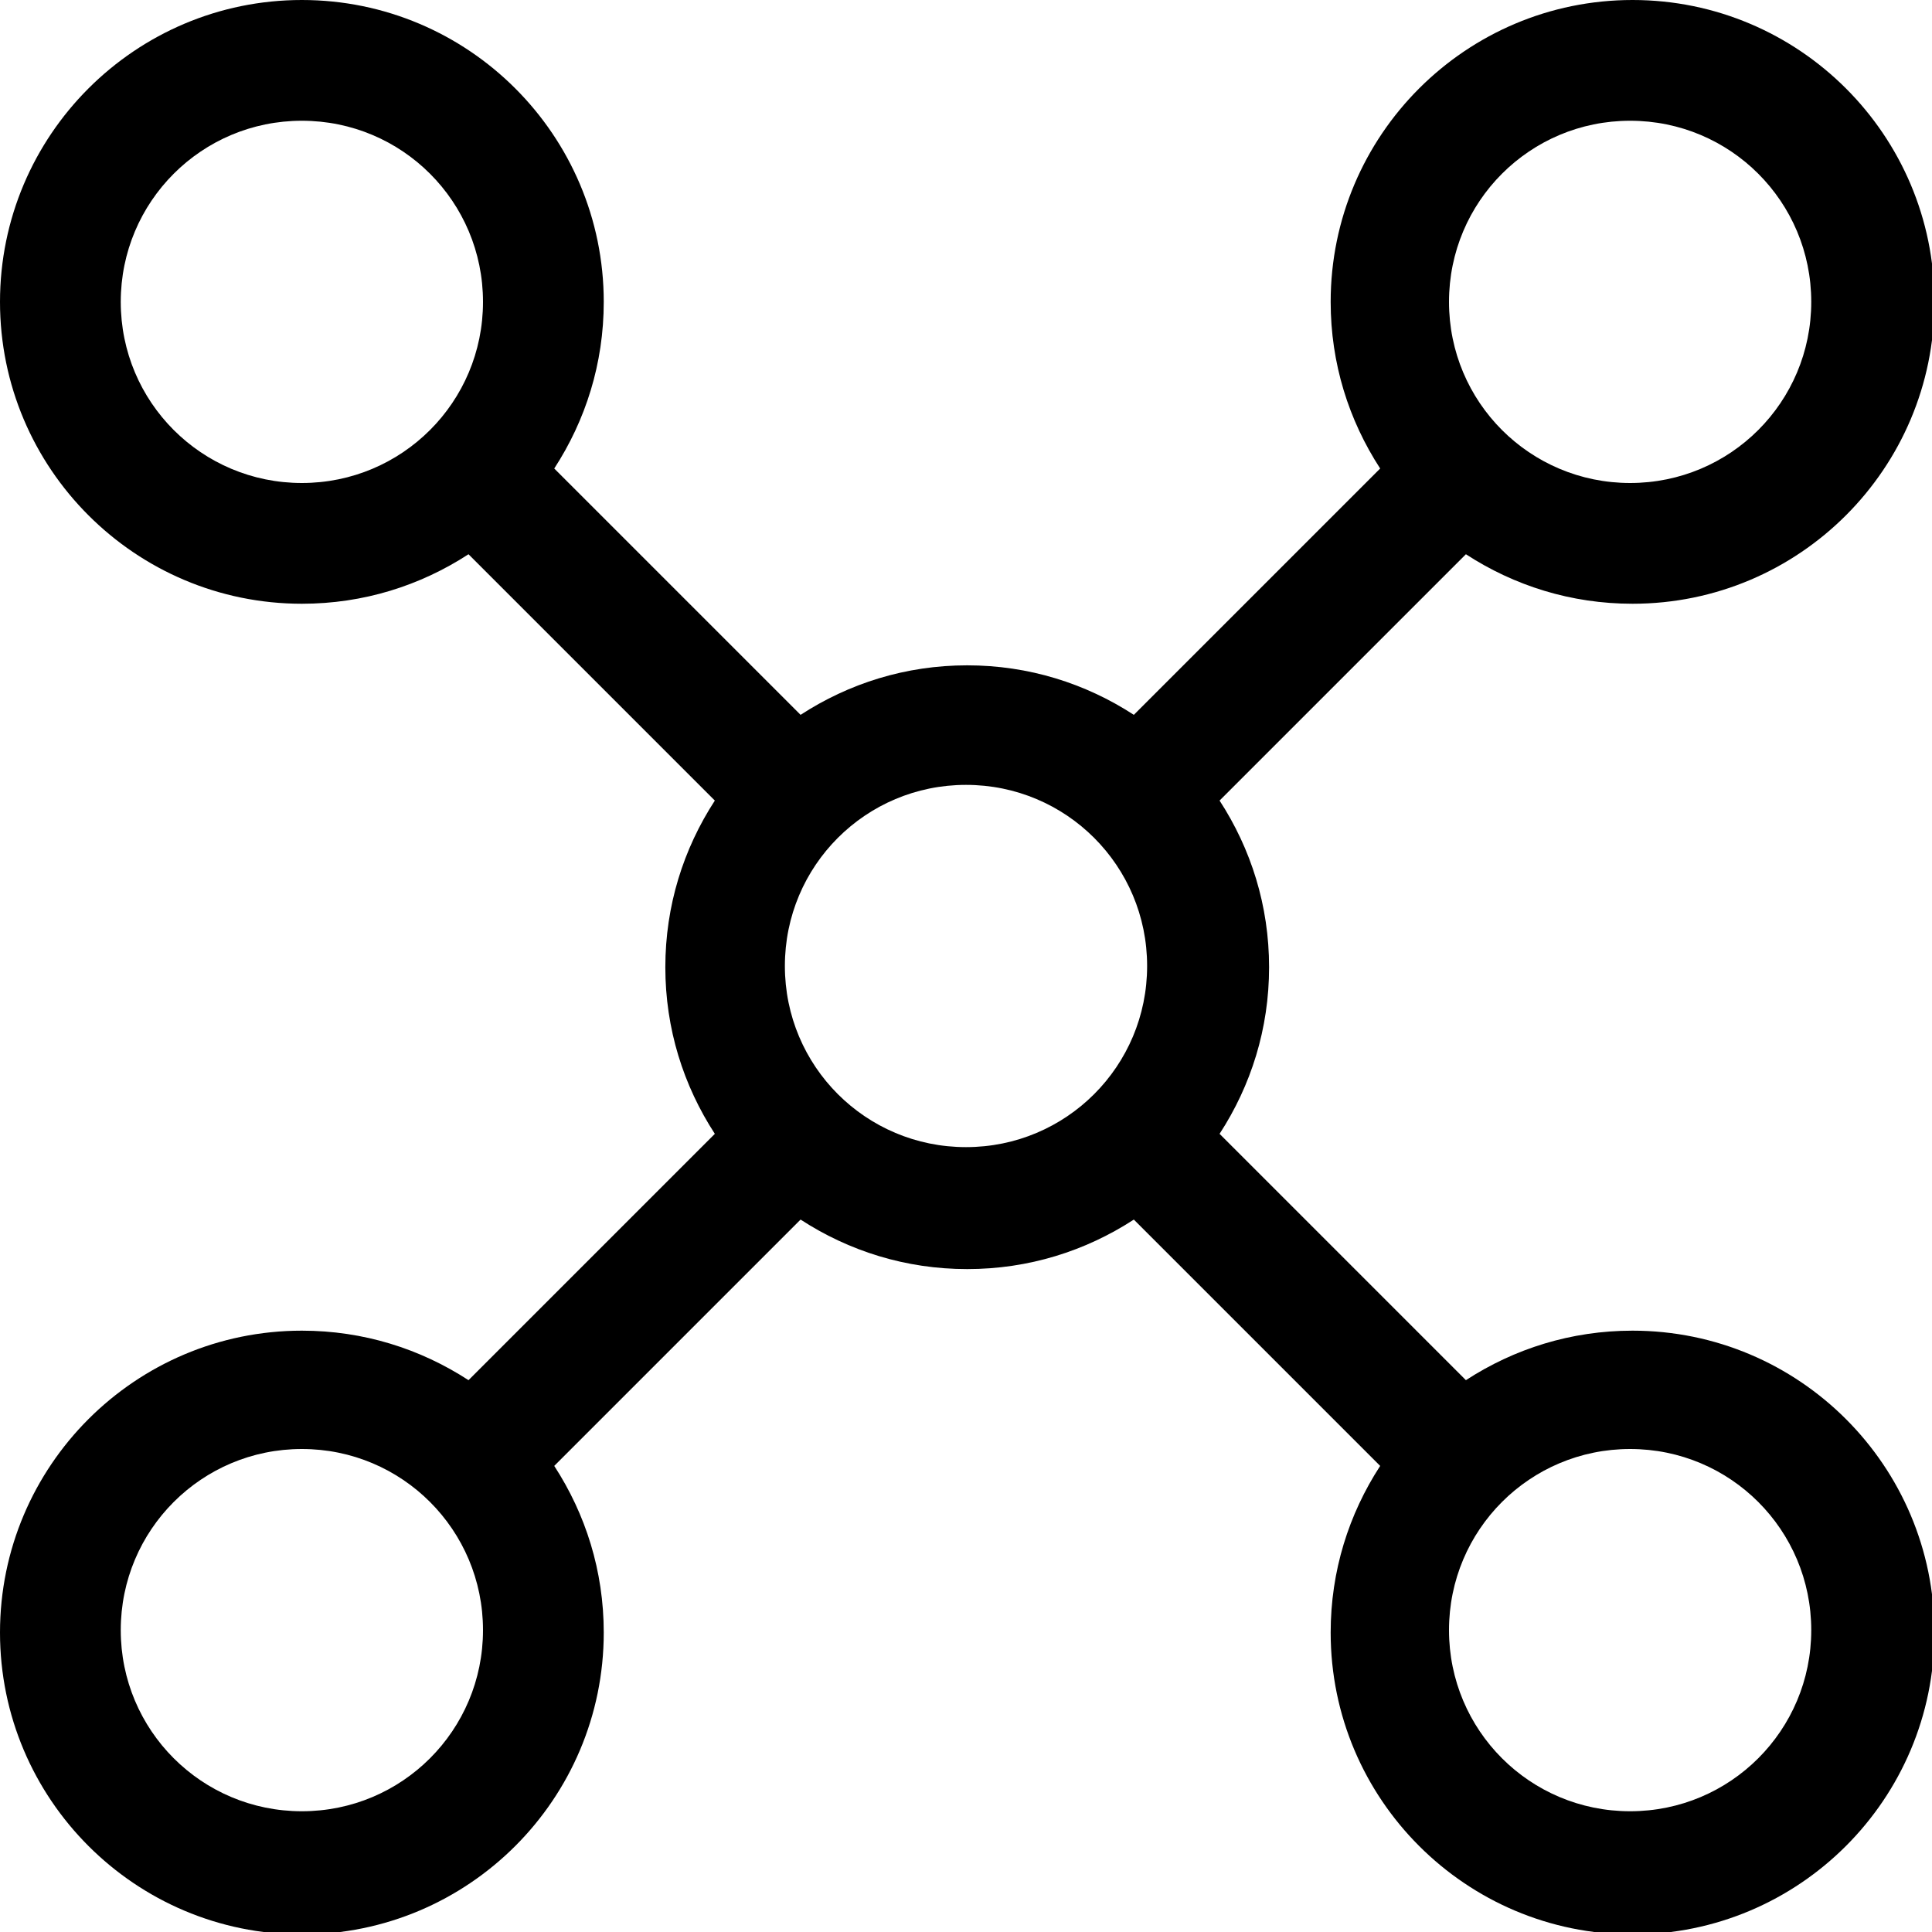
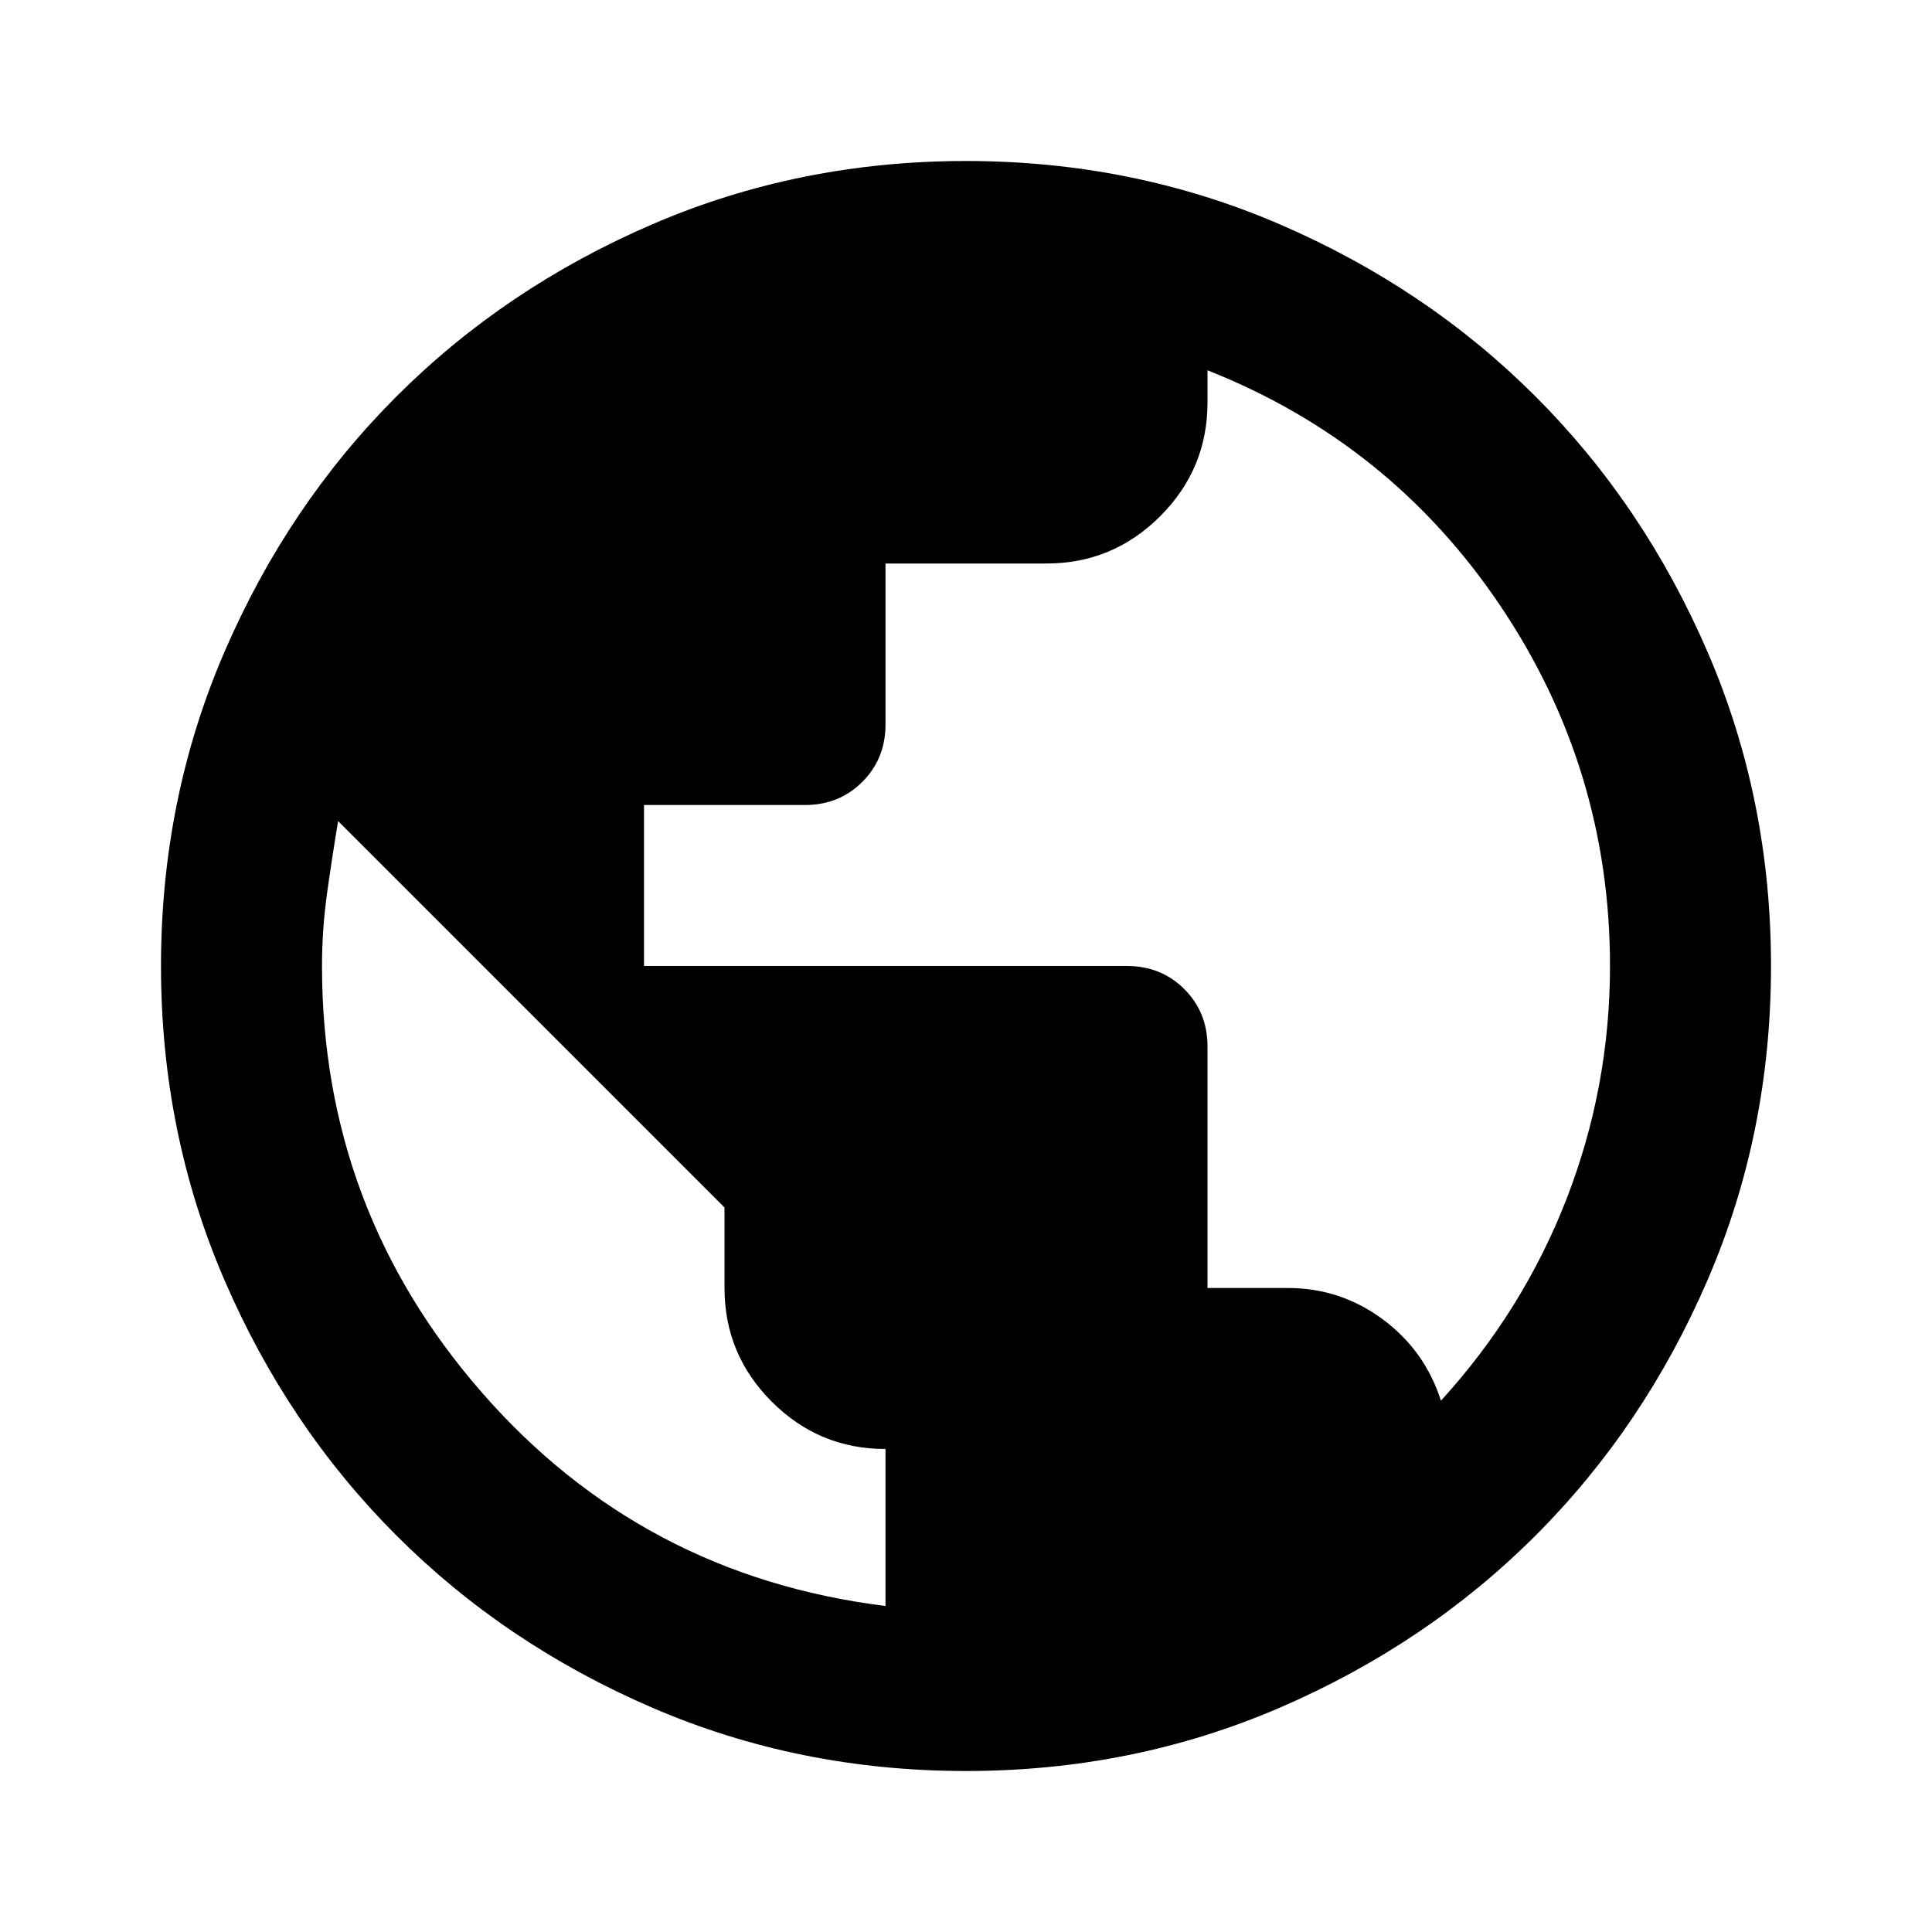
- <svg xmlns="http://www.w3.org/2000/svg" viewBox="0 0 16 16" fill="none">
-   <path fill="currentColor" d="m3.88,4.59c-.4.26-.87.41-1.38.41-1.38,0-2.5-1.12-2.5-2.5S1.12,0,2.5,0s2.5,1.12,2.5,2.5c0,.51-.15.98-.41,1.38l2.04,2.04c.4-.26.87-.41,1.38-.41s.98.15,1.38.41l2.04-2.04c-.26-.4-.41-.87-.41-1.38,0-1.38,1.12-2.5,2.5-2.5s2.5,1.12,2.5,2.5-1.12,2.5-2.5,2.5c-.51,0-.98-.15-1.38-.41l-2.04,2.04c.26.4.41.87.41,1.38s-.15.98-.41,1.38l2.04,2.04c.4-.26.87-.41,1.38-.41,1.38,0,2.5,1.12,2.5,2.5s-1.12,2.5-2.5,2.5-2.5-1.12-2.5-2.5c0-.51.15-.98.41-1.38l-2.04-2.04c-.4.26-.87.41-1.38.41s-.98-.15-1.38-.41l-2.04,2.04c.26.4.41.87.41,1.38,0,1.38-1.12,2.5-2.5,2.5s-2.5-1.12-2.5-2.5,1.12-2.5,2.5-2.5c.51,0,.98.15,1.38.41l2.04-2.04c-.26-.4-.41-.87-.41-1.38s.15-.98.41-1.38l-2.04-2.04Zm.12-2.09c0-.83-.67-1.5-1.5-1.5s-1.5.67-1.5,1.5.67,1.5,1.5,1.5,1.5-.67,1.5-1.5Zm11,0c0-.83-.67-1.5-1.5-1.5s-1.5.67-1.5,1.5.67,1.5,1.5,1.5,1.5-.67,1.5-1.5ZM2.5,15c.83,0,1.5-.67,1.5-1.5s-.67-1.5-1.5-1.5-1.5.67-1.5,1.5.67,1.5,1.5,1.5Zm12.5-1.5c0-.83-.67-1.5-1.5-1.5s-1.5.67-1.5,1.5.67,1.5,1.5,1.5,1.5-.67,1.5-1.5Zm-5.5-5.5c0-.83-.67-1.5-1.5-1.5s-1.5.67-1.5,1.5.67,1.5,1.5,1.5,1.5-.67,1.5-1.5Z" />
+ <svg xmlns="http://www.w3.org/2000/svg" width="24" height="24" viewBox="0 -960 960 960" fill="currentColor">
+   <path d="M324-111.5Q251-143 197-197t-85.5-127Q80-397 80-480t31.5-156Q143-709 197-763t127-85.5Q397-880 480-880t156 31.5Q709-817 763-763t85.5 127Q880-563 880-480t-31.5 156Q817-251 763-197t-127 85.5Q563-80 480-80t-156-31.5ZM440-162v-78q-33 0-56.5-23.5T360-320v-40L168-552q-3 18-5.5 36t-2.5 36q0 121 79.5 212T440-162Zm276-102q41-45 62.5-100.5T800-480q0-98-54.5-179T600-776v16q0 33-23.5 56.5T520-680h-80v80q0 17-11.5 28.5T400-560h-80v80h240q17 0 28.5 11.5T600-440v120h40q26 0 47 15.5t29 40.5Z" />
</svg>
